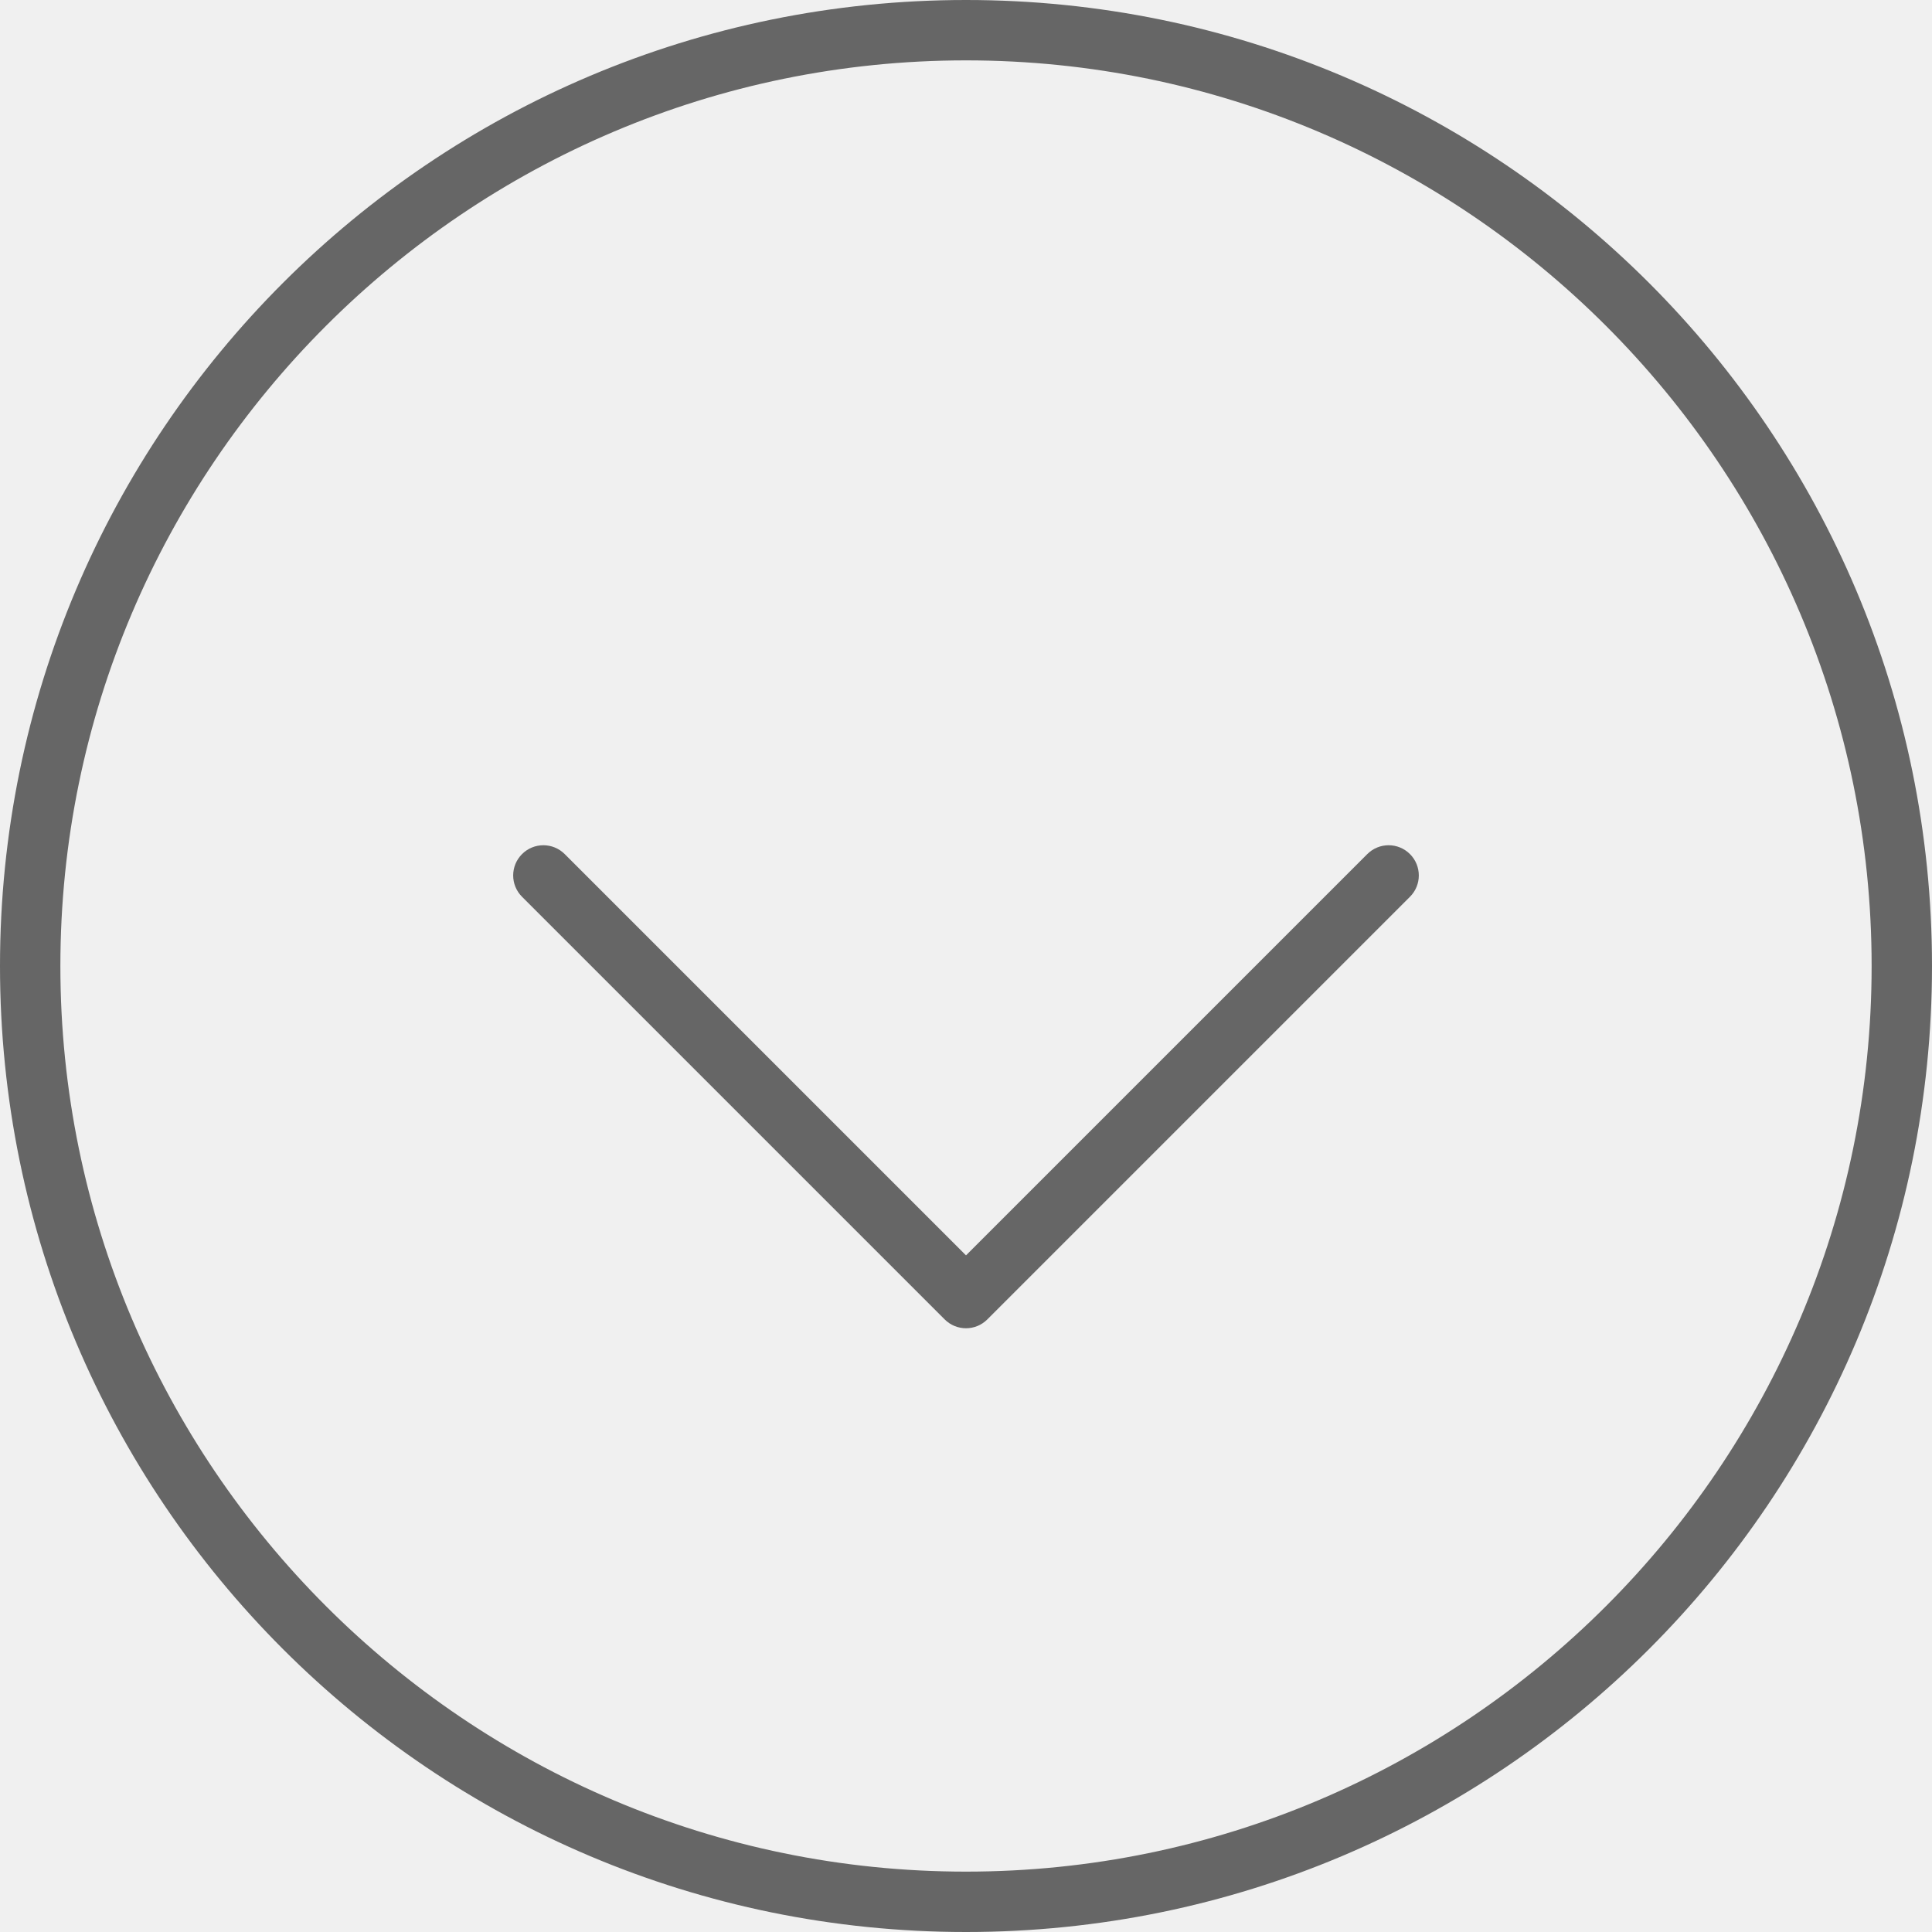
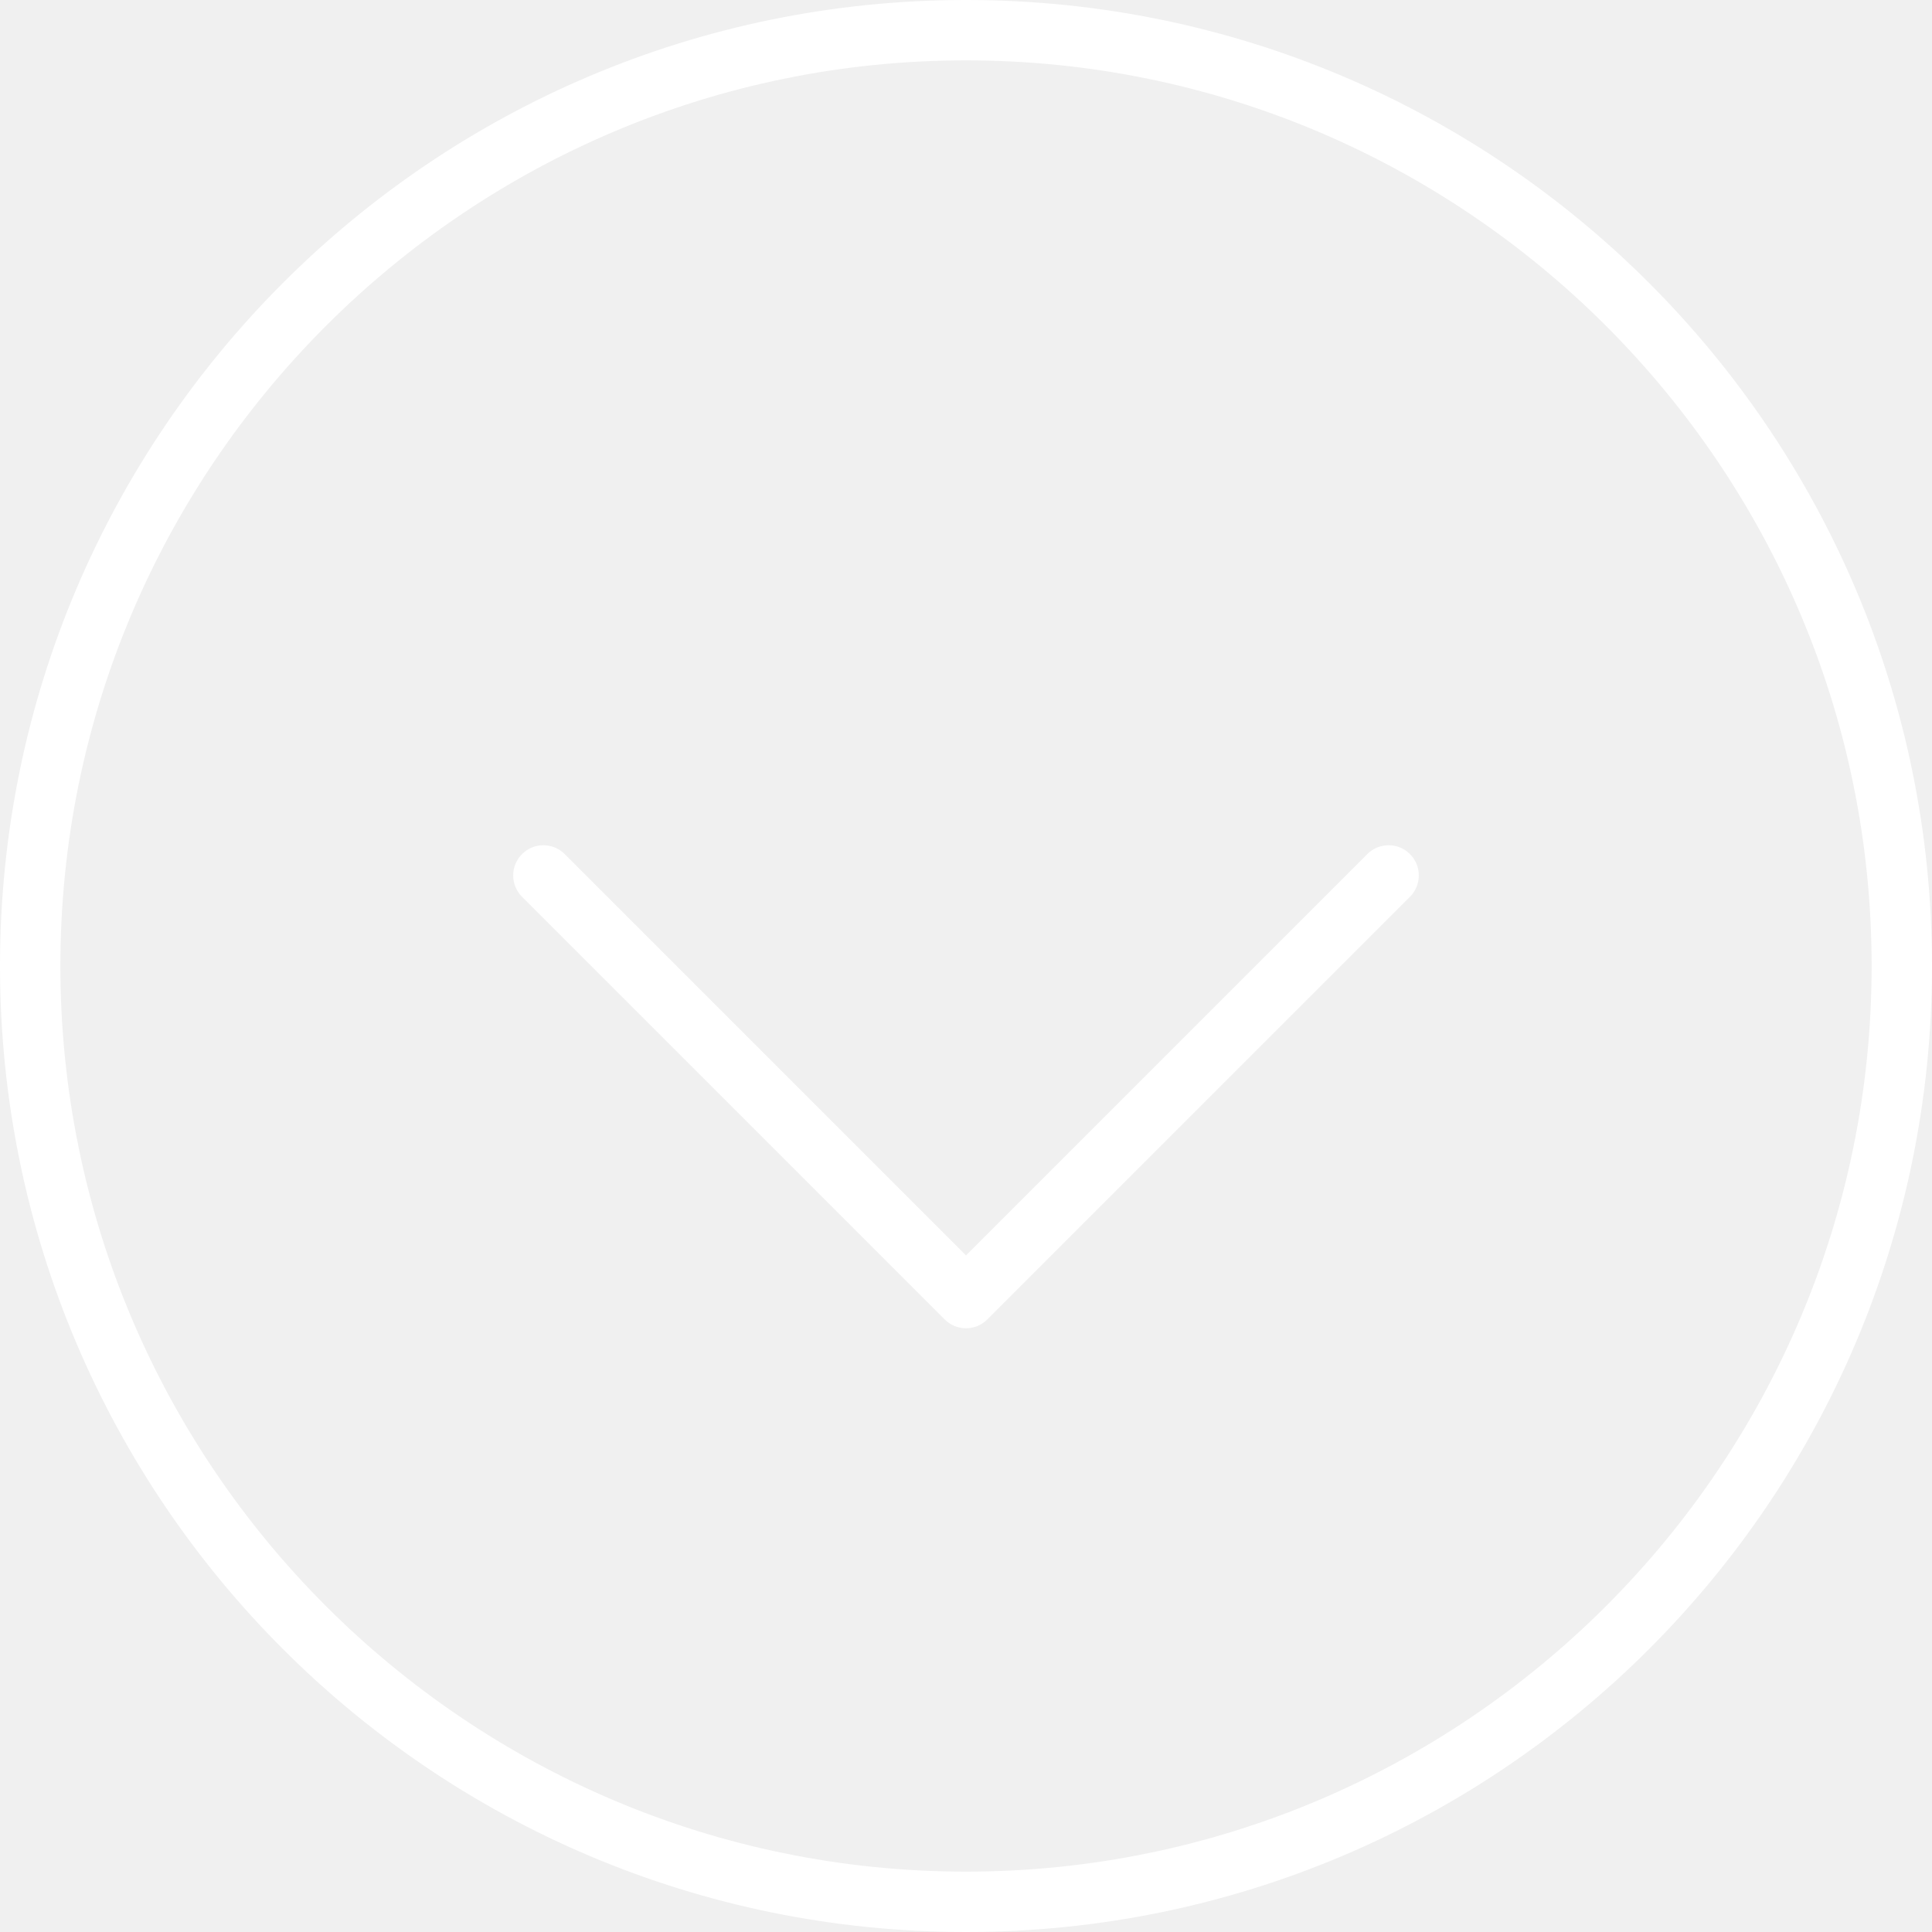
<svg xmlns="http://www.w3.org/2000/svg" version="1.1" id="down_arrow" x="0px" y="0px" viewBox="0 0 64 64" enable-background="new 0 0 64 64" xml:space="preserve">
  <style>
    #down-arrow {
-         fill: #666;
+         fill: #FFF;
    }
</style>
  <g id="down-arrow">
    <path d="M17.293,29.707c-0.391-0.391-0.391-1.023,0-1.414   c0.391-0.391,1.023-0.391,1.414,0L32,41.586l13.293-13.293   c0.391-0.391,1.023-0.391,1.414,0C46.902,28.488,47,28.744,47,29   c0,0.256-0.098,0.512-0.293,0.707l-14,14c-0.391,0.391-1.023,0.391-1.414,0   L17.293,29.707z" />
    <path d="M32,64c17.673,0,32-14.327,32-32S49.673,0,32,0C14.327,0,0,14.327,0,32S14.327,64,32,64z M32,62   C15.458,62,2,48.542,2,32C2,15.458,15.458,2,32,2s30,13.458,30,30C62,48.542,48.542,62,32,62z" />
  </g>
</svg>
